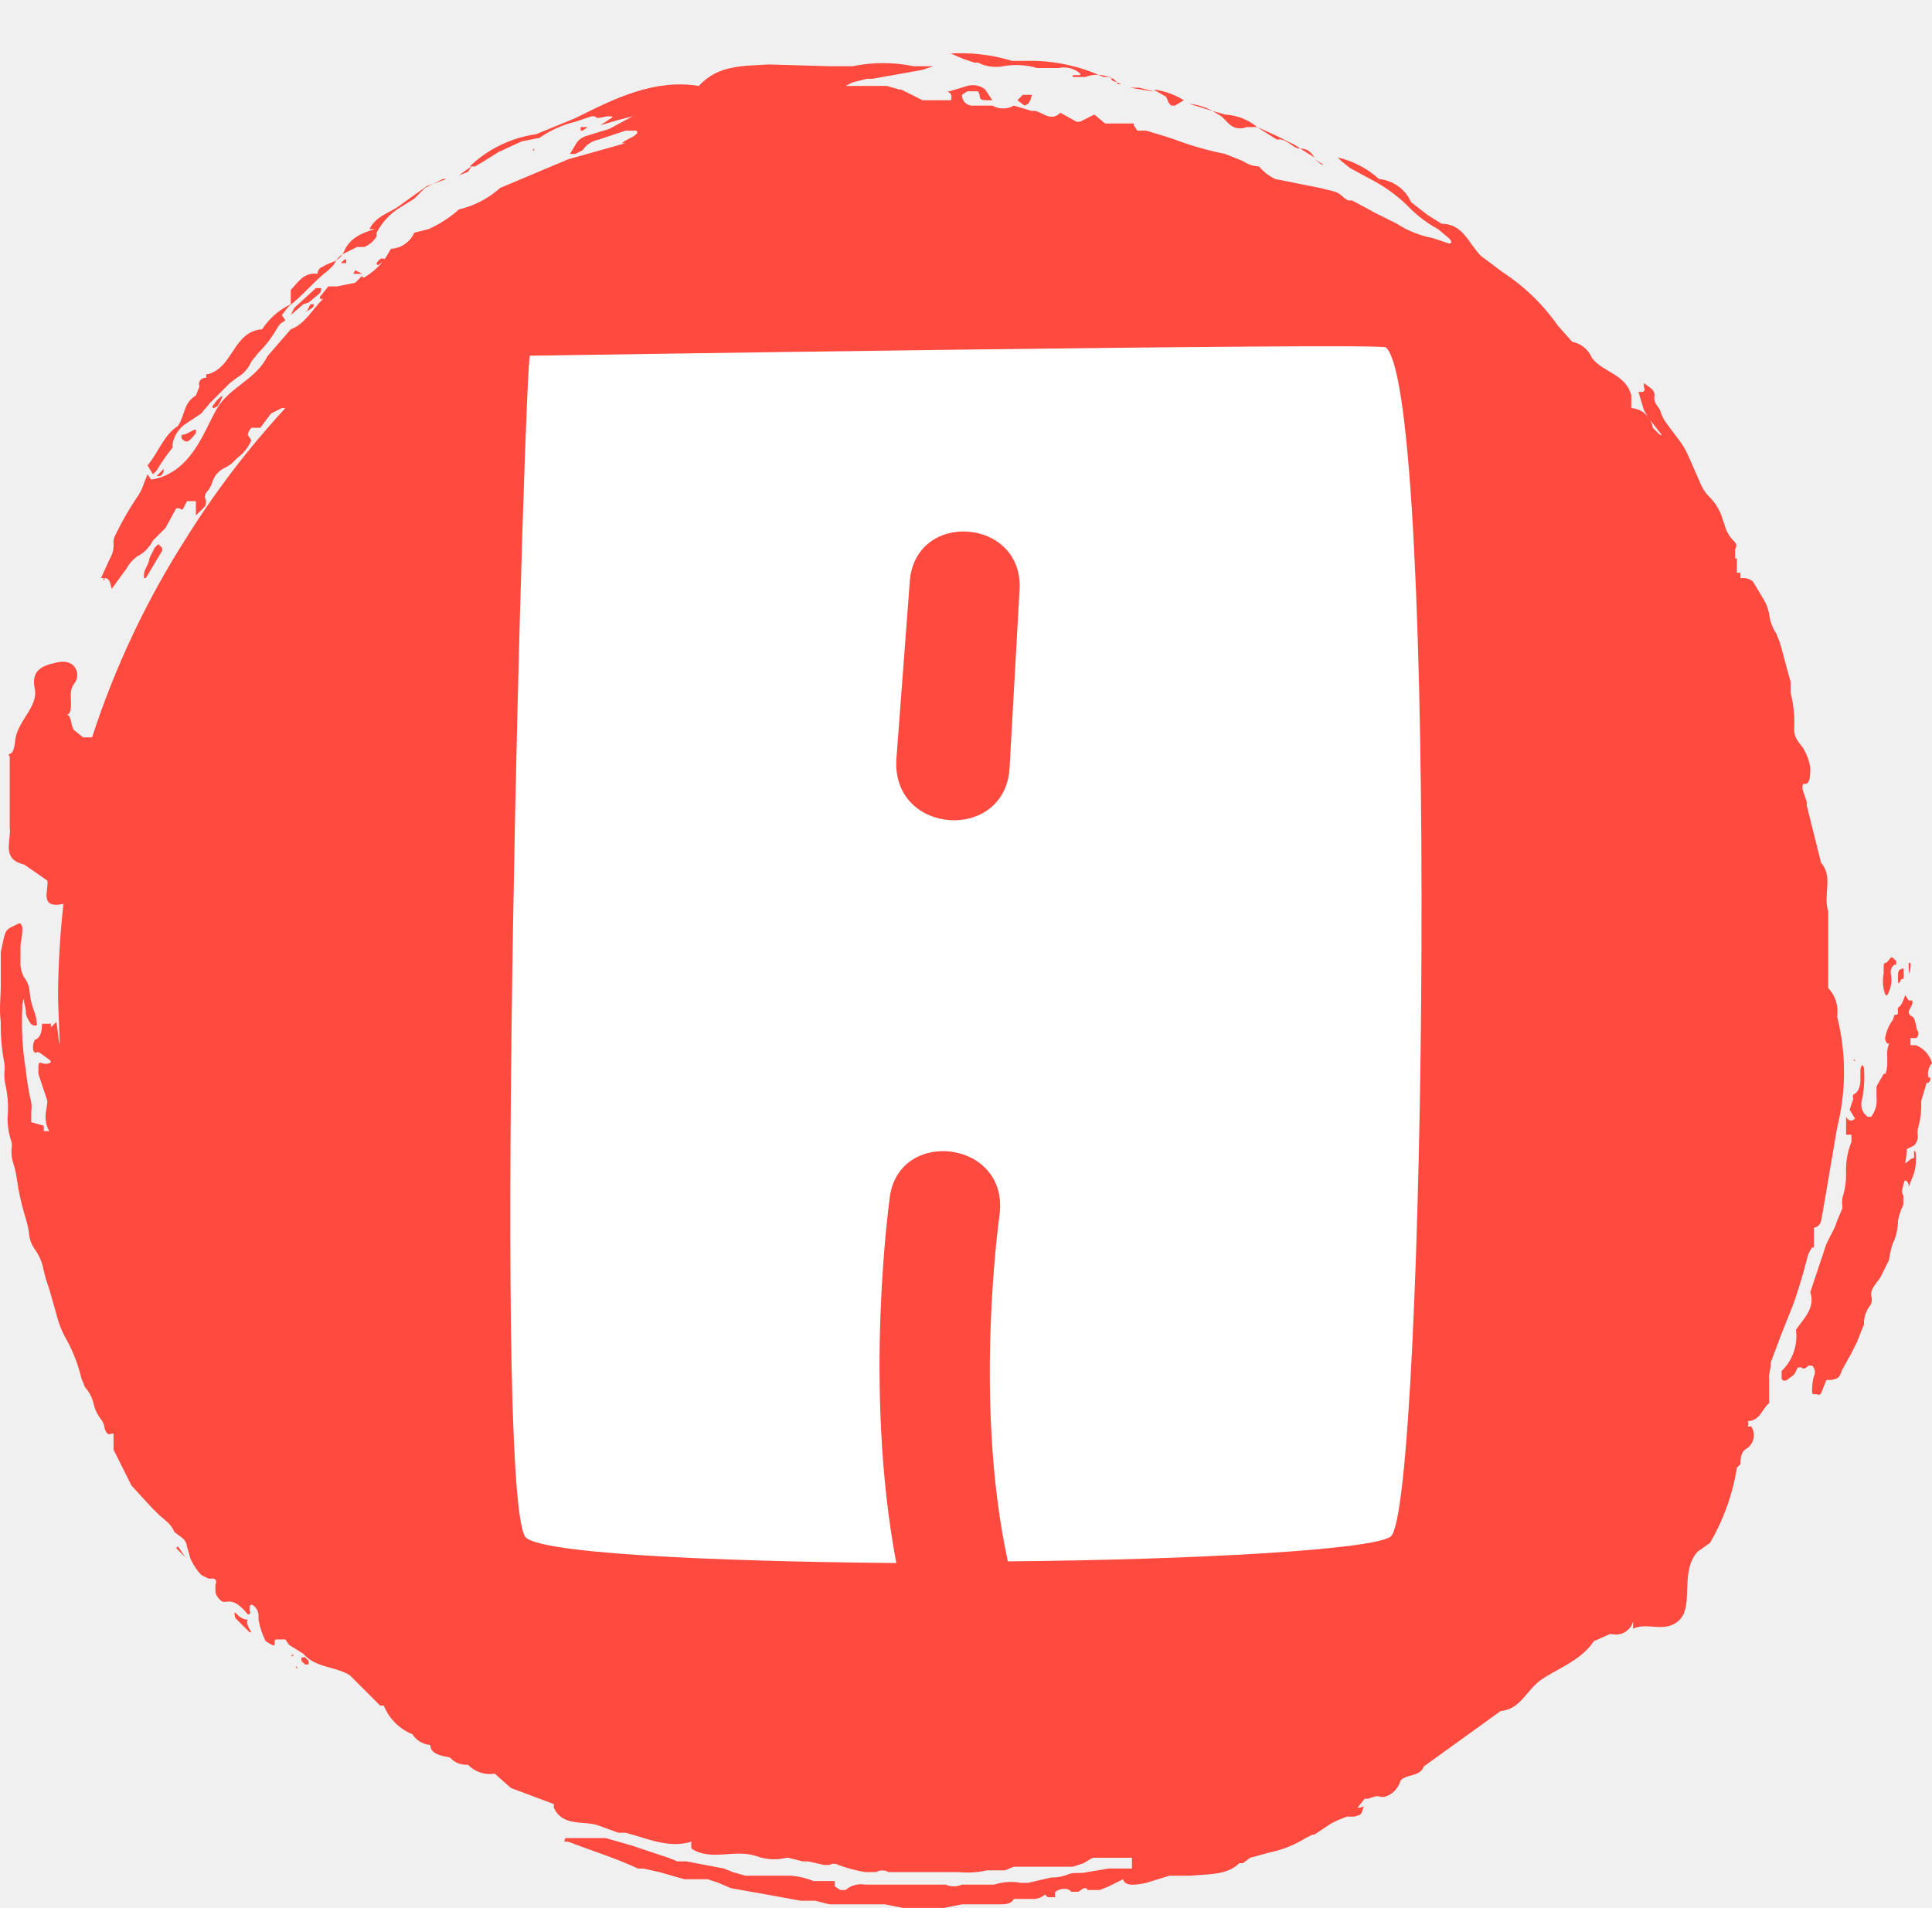
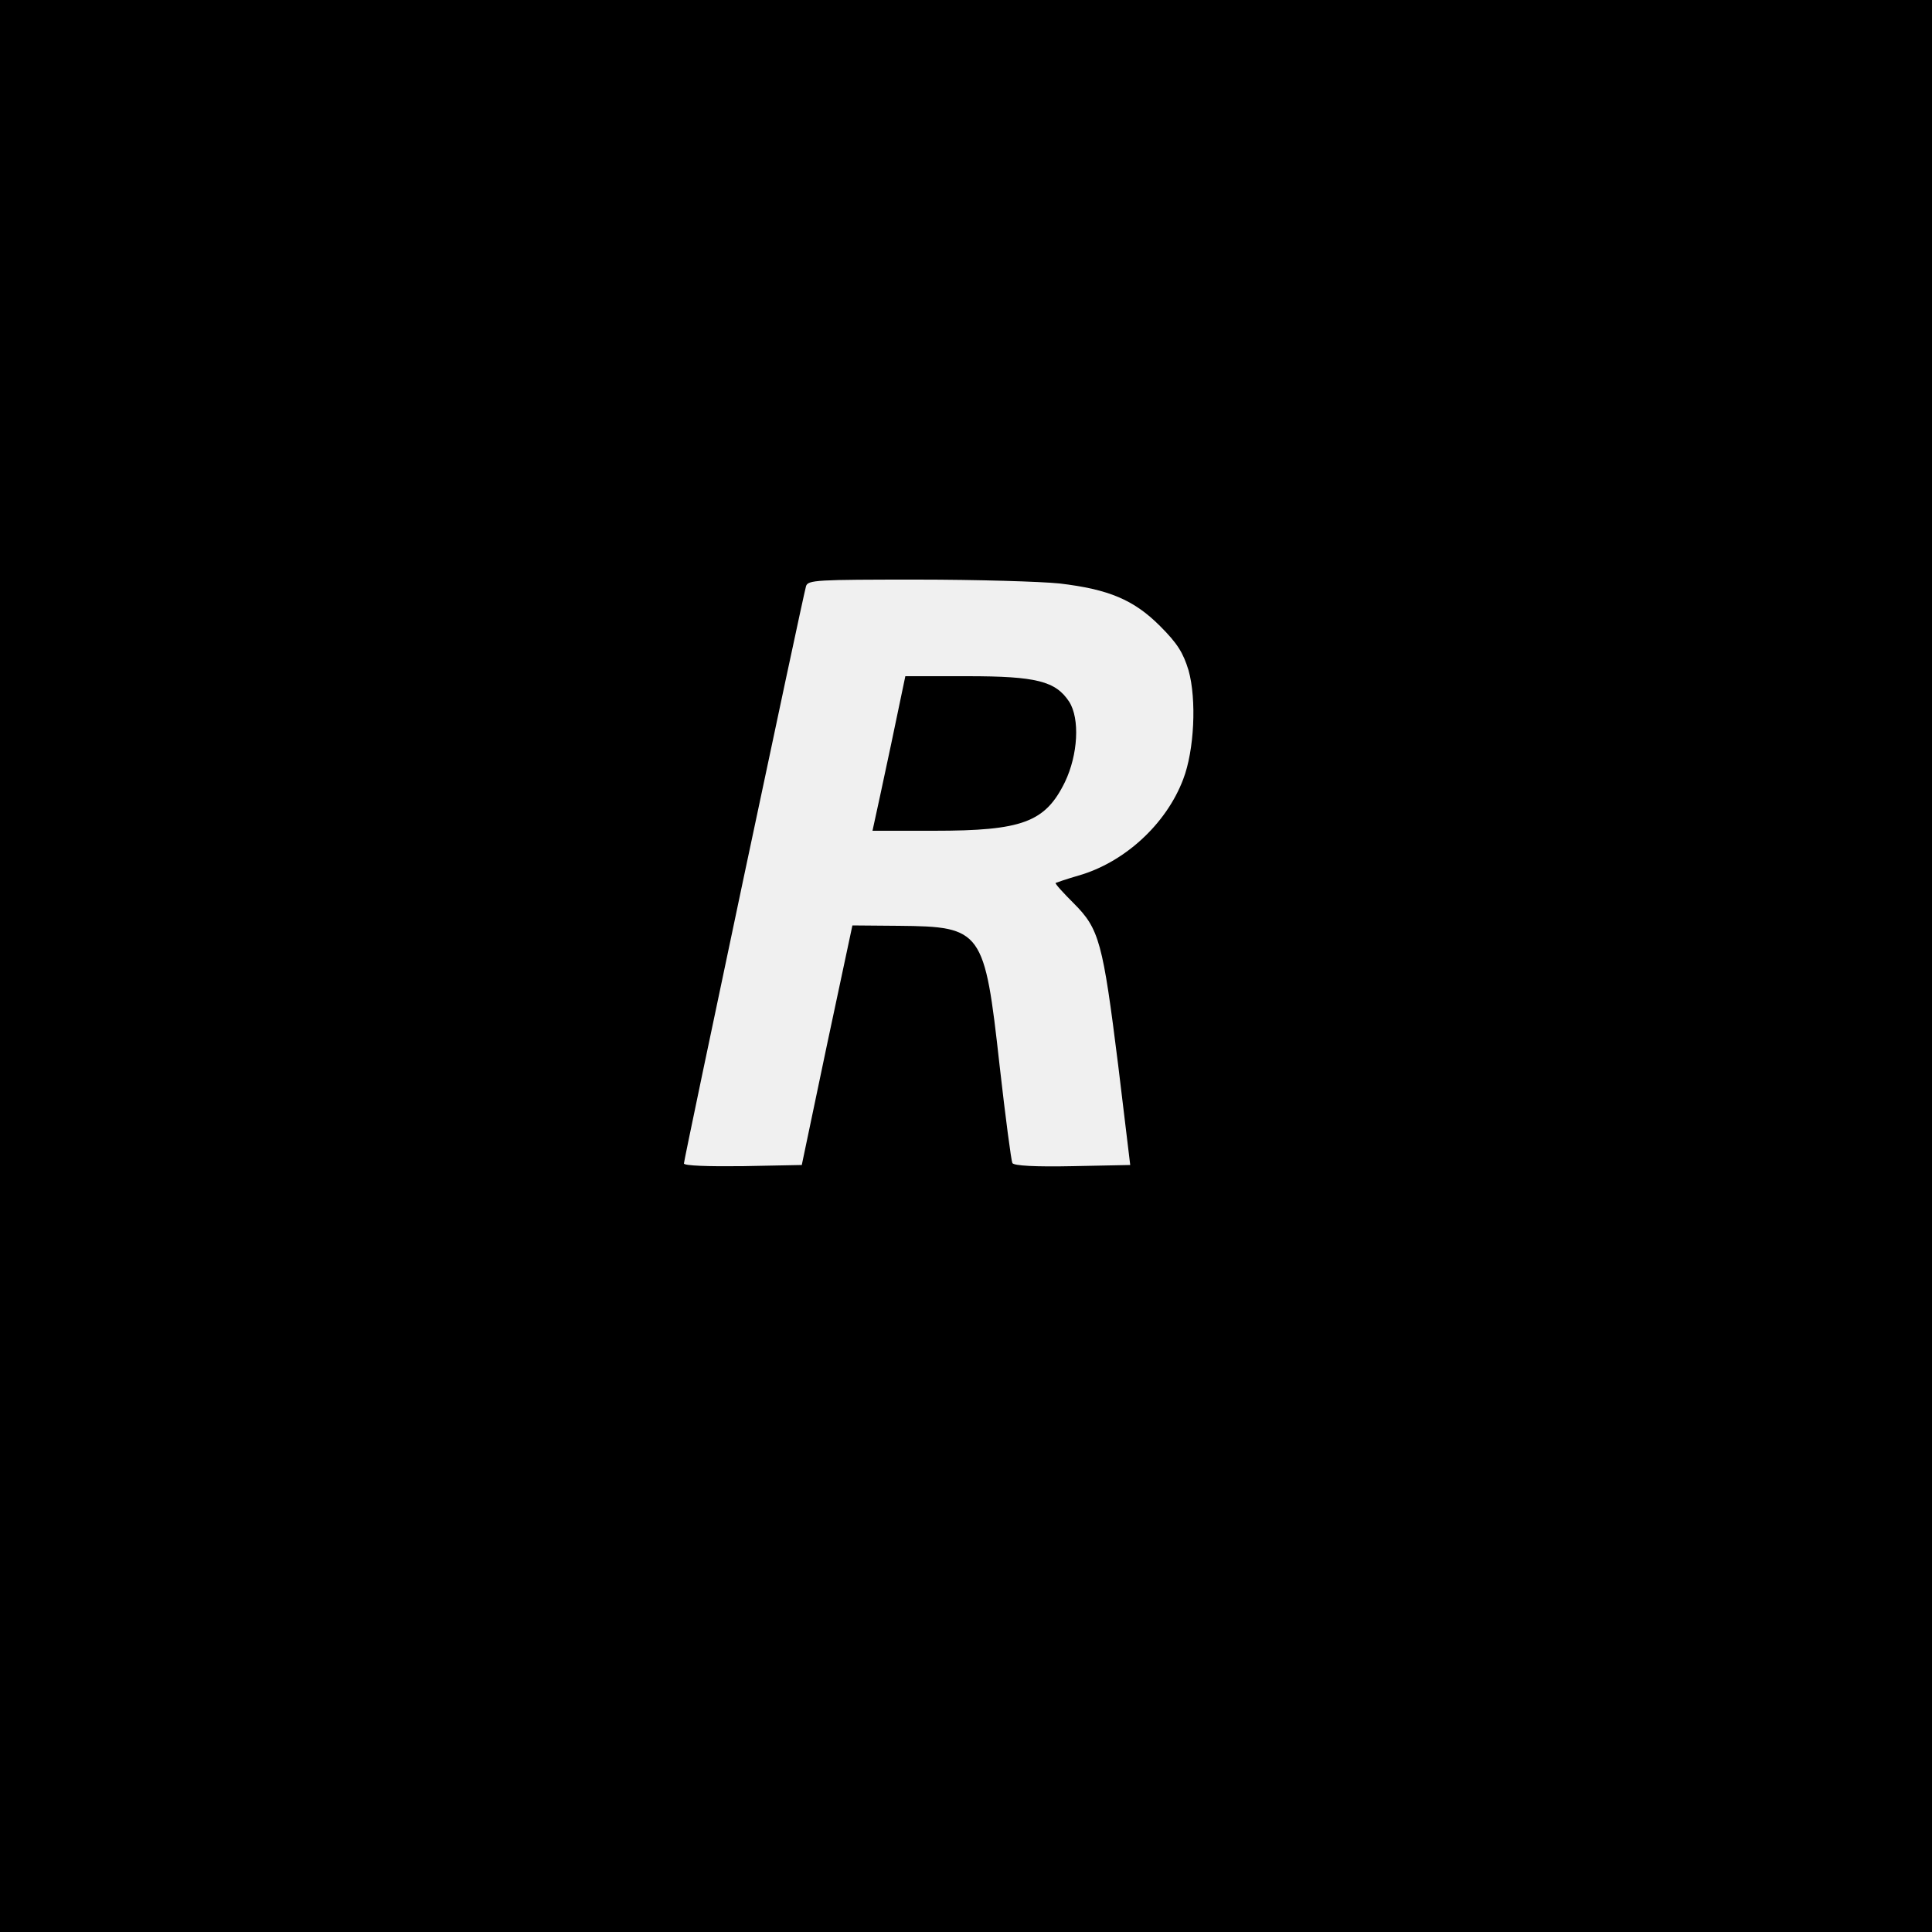
- <svg xmlns="http://www.w3.org/2000/svg" width="308.761" height="304.916" viewBox="0 0 106.008 104.687" class="css-1j8o68f" version="1.1" id="svg23">
-   <defs id="SvgjsDefs2684" />
-   <g id="SvgjsG2685" featurekey="rootContainer" transform="matrix(0.9820593,0,0,0.9820593,-0.05456052,0)" fill="#ff4a3f">
-     <g id="g17">
-       <path d="M19.8 15.3h.5l-.4-.2zm.5.1zm.8-.7c0 .1 0 .1.1.1l.4-.3c-.2-.1-.3-.1-.5.2zm.4-.2zm-4.1 2.3zm-.2.6l.3-.2c.1-.1.1-.2.1-.2h-.2l-.2.4c-.1-.1-.1 0 0 0zm2.2-2.9h-.1l-.2.2h.3zm-2.1 2.4l.6-.5c.1-.1.1-.2.1-.3h-.3l-1.2 1.1-.2.4.7-.6zm-1.1.8z" id="path3" />
-       <path d="M9.7 25v-.2a1.7 1.7 0 0 1 .7-1.1l.9-.6.5-.6.7-.7.4-.4.4-.3a1.9 1.9 0 0 0 .8-.9l.4-.5a5.9 5.9 0 0 0 1-1.3l.2-.3.3-.2-.2-.3.4-.5c.8-.6 1.4-1.4 2.2-2l.3-.3a1.4 1.4 0 0 1 .5-.6l.8-.4h.4a1.4 1.4 0 0 0 .7-.6V13a3.5 3.5 0 0 1 1.3-1.4l.8-.5.2-.2.4-.4 1-.5h.2l-1.1.4-1.4 1c-.6.5-1.4.6-1.8 1.4h.3c-.7.2-1.4.5-1.7 1.2s-.8.6-1.2.9a.4.4 0 0 0-.3.4c-.8-.1-1.1.5-1.5.9v.8a3.9 3.9 0 0 0-1.6 1.4c-1.6.1-1.6 2.1-3 2.5h-.1a.2.2 0 0 0 0 .2c-.3 0-.5.2-.4.5l-.2.5c-.7.4-.6 1.1-1 1.7-.8.5-1.1 1.5-1.7 2.2l.3.5.2-.2a11.6 11.6 0 0 1 .9-1.3zM53.9 3.3l.6.2h.2a2.2 2.2 0 0 0 1.4.2 4.1 4.1 0 0 1 1.9.1h1.2a1.4 1.4 0 0 1 1.2.3.1.1 0 0 1 0 .1H60a.1.1 0 0 0 0 .1h.7a1.8 1.8 0 0 1 1.3 0c.2 0 .1.1.2.2l.5.2h-.2c-.2-.4-.5-.4-.8-.4a9.7 9.7 0 0 0-4.3-.9h-.8A9.8 9.8 0 0 0 53 3h.2zm7.3 3.1zM50.3 4.7zm10.9 1.7h.2-.2zM19 14.7zm32.1-10zm17.6 2.2a.9.9 0 0 0 1 .2h.6a3.1 3.1 0 0 0-1.8-.7l-.7-.2.5.3zm-3.4-1.3c0 .1.1.2.2.3h.2l.5-.3a4.2 4.2 0 0 0-1.7-.6l.7.4zm7.4 2.7l.8.5c-.2-.3-.4-.5-.8-.5z" id="path5" />
-       <path d="M99 76.1l.6-1.6.6-1.5c.2-.5.6-1.8.8-2.6a1.7 1.7 0 0 1 .3-.7h.1v-1.1c.5-.1.4-.6.5-.9l.8-4.7a12.7 12.7 0 0 0 0-6.2 1.9 1.9 0 0 0-.5-1.6v-4.3c-.3-.9.3-1.9-.4-2.7L101 45a.4.4 0 0 0 0-.2l-.2-.6a.5.5 0 0 1 0-.4h.1c.3 0 .3-.5.3-.9a3 3 0 0 0-.4-1.1l-.3-.4a1.1 1.1 0 0 1-.2-.7 6.7 6.7 0 0 0-.2-2v-.6c-.2-.7-.4-1.5-.6-2.2l-.2-.5a2.5 2.5 0 0 1-.4-1.1 2.5 2.5 0 0 0-.3-.8l-.6-1a.8.8 0 0 0-.6-.2h-.1V32h-.2v-.8H97V31a.4.4 0 0 0 0-.1v-.2c.1-.2.1-.3-.1-.5a1.8 1.8 0 0 1-.4-.6l-.2-.6a2.9 2.9 0 0 0-.7-1.2 2.2 2.2 0 0 1-.5-.7l-.7-1.6a4.3 4.3 0 0 0-.6-1l-.6-.8a2.4 2.4 0 0 1-.4-.8l-.2-.3a.6.6 0 0 1-.1-.5.5.5 0 0 0-.2-.4l-.4-.3v.2c.1.2 0 .3-.1.3h-.2l.3 1 .3.5.7.9h-.1l-.2-.2-.2-.2a1.3 1.3 0 0 0-1.2-1.1v-.7c-.3-1.2-1.6-1.3-2.2-2.1a1.5 1.5 0 0 0-1.1-.9l-.8-.9a11.3 11.3 0 0 0-3.1-3l-.8-.6-.4-.3c-.7-.7-1-1.8-2.2-1.8l-.8-.5-.9-.7a2.2 2.2 0 0 0-1.8-1.3 5.1 5.1 0 0 0-2.3-1.2l.2.2.5.4 1.3.7a8.5 8.5 0 0 1 2.1 1.6 6.8 6.8 0 0 0 1.5 1.1l.6.5c.1.1.2.2.1.3H81l-.9-.3a5.6 5.6 0 0 1-2-.8l-1.2-.6-1.3-.7h-.2c-.3-.1-.4-.4-.8-.5l-.8-.2-2.5-.5a2.6 2.6 0 0 1-.9-.7 1.7 1.7 0 0 1-.9-.3l-1-.4a18.1 18.1 0 0 1-2.8-.8l-.6-.2-1-.3h-.5l-.2-.3v-.1h-1.6l-.6-.5-.4.2-.4.2h-.2l-.9-.5c-.6.6-1.1-.2-1.6-.1l-1-.3a1.2 1.2 0 0 1-1.2 0h-1.2a.6.6 0 0 1-.5-.6l.3-.2h.6a.7.7 0 0 1 .1.3c0 .2.2.2.5.2h.2l-.4-.6a1.1 1.1 0 0 0-1-.2l-1 .3H53c.3.2.2.3.2.5h-1.6l-.4-.2-.8-.4h-.1l-.7-.2h-2.3l.4-.2.8-.2h.3l1.7-.3 1.1-.2.6-.2h-1.1a8.4 8.4 0 0 0-3.4 0h-1.3L43 3.6c-1.4.1-2.8 0-3.9 1.2-2.5-.4-4.7.7-6.9 1.8l-2.2.9a6.7 6.7 0 0 0-3.7 1.8h.3l.5-.3.8-.5 1.3-.6 1-.2a6 6 0 0 1 2-.9l.9-.3h.2c.1.2.5 0 .7 0h.2c.1 0 .1.1 0 .1l-.6.4 1-.3.8-.2-1.3.7-1.3.4a1 1 0 0 0-.6.5l-.3.5h.3l.4-.2a1.4 1.4 0 0 1 .9-.6l1.5-.5h.5a.1.1 0 0 1 .1.2c-.2.2-.6.3-.8.5h.2l-3.2.9-3.8 1.6a5.2 5.2 0 0 1-2.3 1.2 6.6 6.6 0 0 1-1.7 1.1l-.8.2a1.5 1.5 0 0 1-1.3.9l-.3.5a3.7 3.7 0 0 1-1.2 1.1h-.1v-.1l-.2.2-.2.2-1 .2h-.5l-.4.5c-.1.1-.1.2 0 .2h.1c-.6.6-1 1.4-1.8 1.7L15 19.9c-.6 1.2-1.8 1.6-2.6 2.6s-1.4 3.9-3.9 4.3l-.2-.3-.2.5a2.7 2.7 0 0 1-.4.8 16.9 16.9 0 0 0-1.2 2.1.8.8 0 0 0-.1.5 1.4 1.4 0 0 1-.2.8l-.5 1.1h.2c.3 0 .3.3.4.6l.8-1.1a2.2 2.2 0 0 1 .6-.7 2 2 0 0 0 .9-.9l.3-.3.4-.4.6-1.1h.2c.1.1.1.1.2 0l.2-.4h.5v.8l.5-.5a.5.5 0 0 0 0-.5.4.4 0 0 1 .1-.3 1.5 1.5 0 0 0 .3-.5 1.3 1.3 0 0 1 .8-.9l.3-.2.3-.3a2.4 2.4 0 0 0 .8-1l-.2-.3c0-.1.1-.3.2-.4h.5l.6-.8.6-.3h.2a48.8 48.8 0 0 0-5.5 7.2h-.1.1a48.4 48.4 0 0 0-5.3 11.2h-.5l-.5-.4c-.2-.2-.1-.7-.4-.9h.1c.3-.5-.1-1.2.3-1.7s.1-1.4-.9-1.2-1.5.5-1.3 1.5-1 1.8-1.1 2.9-.5.5-.3.9v3.9c.1.8-.5 1.8.8 2.1l1.3.9c.1.5-.5 1.6.9 1.3a49.2 49.2 0 0 0-.3 5c0 1.1.1 2.2.1 3.3v-.4c-.1-.4-.1-.8-.2-1.3l-.3.3v-.2h-.5c0 .5-.1.8-.4.9a.9.9 0 0 0-.1.5c0 .1.1.3.2.2s.4.2.7.4-.2.3-.4.2-.2.1-.2.3v.3l.5 1.5c0 .3-.1.6-.1.9a1.7 1.7 0 0 0 .2.8h-.3v-.3l-.7-.2v-.6a1.5 1.5 0 0 0 0-.5 14.6 14.6 0 0 1-.3-1.8 16.6 16.6 0 0 1-.2-3.5.9.9 0 0 1 .1-.5v.2a2.9 2.9 0 0 1 .1.5.8.8 0 0 0 .1.4c.1.2.2.4.4.4s.1-.1.1-.2a2.1 2.1 0 0 0-.1-.5 4.2 4.2 0 0 1-.3-1.3 1.5 1.5 0 0 0-.3-.7 1.6 1.6 0 0 1-.2-.9v-.8c0-.3.1-.6.1-.9a.5.5 0 0 0-.1-.4h-.1c-.8.4-.7.2-1 1.6V55c0 .7-.1 1.4 0 2.1a10.8 10.8 0 0 0 .2 2.3 1.8 1.8 0 0 1 0 .5 3.1 3.1 0 0 0 .1.9 5.9 5.9 0 0 1 .1 1.3 3.9 3.9 0 0 0 .2 1.7 1.2 1.2 0 0 1 0 .4 2.1 2.1 0 0 0 .1.8 4.9 4.9 0 0 1 .2.9 14 14 0 0 0 .5 2.2 5 5 0 0 1 .2 1 1.7 1.7 0 0 0 .3.7 2.9 2.9 0 0 1 .5 1.2 8.5 8.5 0 0 0 .3 1l.4 1.4a5.4 5.4 0 0 0 .6 1.5 8.5 8.5 0 0 1 .8 2.1l.2.5a2.1 2.1 0 0 1 .5 1 2.1 2.1 0 0 0 .4.8 1 1 0 0 1 .2.5c.1.3.2.4.4.3h.1v.9l.5 1 .5 1 1.1 1.2.4.4c.3.3.7.5.9 1l.4.3a.7.7 0 0 1 .3.5l.2.7a3.3 3.3 0 0 0 .6.9l.4.2h.3a.2.2 0 0 1 .1.3 2.5 2.5 0 0 0 0 .5.9.9 0 0 0 .4.5h.2c.4-.1.8.2 1.2.7h.1c0-.1.1-.1 0-.2v-.2c0-.1.1-.2.2-.1a.7.7 0 0 1 .3.6v.2a4.3 4.3 0 0 0 .4 1.2c.5.3.5.3.5.1s0-.2.2-.2h.4l.2.3.8.5c.7.8 1.8.7 2.6 1.2l1.7 1.7h.2a2.9 2.9 0 0 0 1.6 1.6 1.3 1.3 0 0 0 1 .6c0 .5.6.6 1.1.7a1.2 1.2 0 0 0 .8.4h.2a1.7 1.7 0 0 0 1.5.5l.9.8 2.4.9v.2c.5 1.1 1.7.7 2.5 1l1.1.4h.4c1.2.3 2.4.9 3.7.5a.7.7 0 0 0 0 .4c1.1.7 2.4 0 3.6.4a2.9 2.9 0 0 0 1.7.1h.1l.8.2h.3l.9.2h.3a.5.5 0 0 1 .5 0 7.9 7.9 0 0 0 1.5.4h.6a.7.7 0 0 1 .7 0h3.9a5 5 0 0 0 1.6-.1h1l.5-.2H60l.6-.2.5-.3h2.2v.6H62l-1.2.2c-.4.1-.7 0-1 .1a2.4 2.4 0 0 1-1 .2l-1.3.3h-.4a3.1 3.1 0 0 0-1.5.1h-1.8a1.1 1.1 0 0 1-.9 0h-4.5a1.3 1.3 0 0 0-1.1.3H47l-.3-.2v-.3h-1.2a4.1 4.1 0 0 0-1.3-.3h-2.5l-.7-.2-.5-.2-2.1-.4h-.5l-.5-.2-2.1-.7-1.4-.4h-2.2c-.1 0-.1.1-.1.2h.2c1.3.5 2.6.9 3.9 1.5h.3l.9.2 1.4.4h1.3l.6.2.7.3 1.7.3 1.1.2 1.1.2h.8l.8.2h3.1l1 .2h2.3l1-.2H56c.4 0 .6-.1.7-.3h1a1 1 0 0 0 .8-.3c-.1.1 0 .1.1.2h.4v-.2c0-.1 0-.1.2-.2s.6-.1.7.1h.4l.3-.2c.2 0 .2 0 .2.1h.7l.5-.2.8-.4c.1.3.4.4 1.3.2l1.3-.4h1.2c.9-.1 2 0 2.7-.7h.2l.4-.3 1.1-.3a6.1 6.1 0 0 0 2-.8l.4-.2h.1l.9-.6.4-.2.5-.2h.4c.4-.1.4-.1.5-.4s0-.1-.2-.1h-.1l.4-.5h.2c.3-.1.5-.2.7-.1h.2a1.3 1.3 0 0 0 .9-.9c.3-.4 1.1-.2 1.3-.8l4.3-3.1c1.1-.1 1.4-1.1 2.2-1.7s2.3-1.1 3-2.2l.9-.4h.1a1 1 0 0 0 1.2-.7v.4c.8-.4 1.8.3 2.6-.5s0-2.7 1-3.8l.7-.5a12.1 12.1 0 0 0 1.5-4.2l.2-.2c0-.3 0-.7.4-.9a.9.9 0 0 0 .2-1.2h-.2a.3.3 0 0 0 0-.3c.7 0 .8-.7 1.2-1V77a.5.5 0 0 1 0-.2 3.8 3.8 0 0 0 .1-.7zM5.9 32.2z" id="path7" />
-       <path d="M26.4 9.3l-.3.2-.4.3.5-.2zm6.1-2h.1l.3-.2h-.4zm-2.6 1l-.1.1h.1v-.1zm-1.5 1.4zm1.3-.2zm-6.3 3.1zM9.2 26.2l-.4.4H9a.4.4 0 0 0 .2-.4zm3-3.5a2.1 2.1 0 0 0 .3-.6 1.5 1.5 0 0 0-.5.5c-.1.1-.1.2 0 .2zM11 24.2V24c-.2 0-.5.3-.8.3v.2c.3.3.4.2.8-.3zm3 66.2zM73.9 9.2h.1l-.5-.3zm-2.5-1.4c.5-.1.8.4 1.2.5h.1l-.3-.2-1-.5-1.1-.5.3.2zM52.8 3.1zm11.7 2h-.1l-1.2-.2h.5zm2 .7l1.3.4a3.3 3.3 0 0 0-1.3-.4zm-9 0a1 1 0 0 0 .2-.5h-.5l-.3.3.4.3zm9 1.6zM49.9 4.2zm2.9.7zM48.5 4zm13.8 2.1a.5.5 0 0 0 0 .1zm44.8 52.3h-.3V58h.3c.1 0 .2-.3.1-.4s-.1-.7-.3-.8a.3.3 0 0 1-.2-.3l.2-.4a.4.4 0 0 0 0-.2h-.2l-.2-.3c-.1.3-.2.6-.4.7a.5.5 0 0 0 0 .2c0 .1 0 .2-.1.2h-.1a1.1 1.1 0 0 1-.1.3 2.3 2.3 0 0 0-.4.9.4.4 0 0 0 .1.4h.1a1.7 1.7 0 0 0-.1.8v.4a1.8 1.8 0 0 1-.1.5h-.1l-.4.7v.6a1.5 1.5 0 0 1-.3 1.1h-.2l-.2-.2a.9.9 0 0 1-.1-.8 6.5 6.5 0 0 0 .1-1.7c0-.1-.1-.2-.1-.2a.5.5 0 0 0-.1.3v.6c0 .2-.1.6-.3.7s-.1.2-.1.3l-.2.6.3.5c-.2.2-.4.1-.5-.1v1h.3v.4a4.2 4.2 0 0 0-.3 1.4 3.3 3.3 0 0 0 0 .4 4 4 0 0 1-.2 1.3 2 2 0 0 0 0 .6l-.3.7a3.2 3.2 0 0 1-.3.7l-.3.6-.9 2.7c.3.9-.4 1.5-.8 2.1a2.7 2.7 0 0 1-.8 2.3v.4c0 .1.1.2.3.1l.4-.3.2-.4h.2c.1.1.2.1.4-.1h.2a.5.5 0 0 1 .1.6 2.9 2.9 0 0 0-.1.8c0 .1 0 .2.1.2h.2c.1.1.2 0 .3-.3l.2-.5h.3c.4-.1.4-.1.6-.6l.5-.9.3-.6.4-1a1.6 1.6 0 0 1 .3-1 .6.6 0 0 0 .1-.6c0-.2 0-.3.2-.6l.3-.4.5-1a4.7 4.7 0 0 1 .2-.9 3 3 0 0 0 .3-1.3 3.8 3.8 0 0 1 .3-.9v-.5c-.1-.2-.1-.2 0-.6s.1-.2.2-.2a.4.4 0 0 1 .1.3l.2-.5a2.3 2.3 0 0 0 .2-.9v-.3c0-.1 0-.3-.1-.3v.4c-.2 0-.3.2-.5.3a6.4 6.4 0 0 0 .1-.8l.4-.2a.7.7 0 0 0 .2-.6 1.4 1.4 0 0 1 0-.3 4.8 4.8 0 0 0 .2-1.4v-.2l.3-1h.1a.3.3 0 0 0 .1-.3h-.1a.9.9 0 0 1 .2-.8 1.5 1.5 0 0 0-.9-1zm-1.2 7.8zm-.2-9.9zm0 0zM9.1 30.8a.3.3 0 0 0 0-.2l-.2-.2-.2.2-.3.6c0 .3-.3.6-.3.9v.2h.1zm96.3 24.8h.1a1.7 1.7 0 0 0 .2-1.2.5.5 0 0 1 .2-.5h.1v-.2l-.2-.2h-.1c-.1.1-.2.3-.3.3s-.1.1-.1.3v.3a2.2 2.2 0 0 0 .1 1.2zM13.2 90.1c-.1 0 0 .2 0 .3l.8.8h.1c-.2-.3-.3-.6-.2-.7a.9.9 0 0 1-.5-.2zm.8.3zm92.3-35.7h.1a2 2 0 0 0 0-.6c-.3.1-.3.1-.3.6s.1.1.2 0z" id="path9" />
-       <path d="M106.7 62a.6.6 0 0 0 .1-.5c0-.1-.1-.2-.1-.1h-.2v.2c0 .4.1.5.2.4zm.1-8.2h-.1v.6a1 1 0 0 0 .1-.6zM17.1 92.6h-.2v.2l.2.2h.2v-.2zm86.6-33.3c0-.1 0-.1-.1-.1zM9.9 86.5l.5.5-.4-.6z" id="path11" />
-       <circle cx="10.5" cy="87.1" transform="rotate(-24.8 10.4 87.159)" id="circle13" />
-       <path d="M9.7 30.1h-.1v.2-.2h.1zm83.2-6.6l-.2-.3h-.1zm-14.7 77.1zM5.9 32.2zm-.1.2a.3.3 0 0 0 .1-.2v.2zm1.9-4.9zM61.5 2.4zm42.8 58.2v.1-.1zM16.4 92.5h-.1c.1.1.2 0 .1-.1zm.2.7h.1l-.1-.1v.1zm73.9-71.3zm15.2 34.4zM14.6 91.7zm92.1-37zm-.8 11.4zM34.6 0z" id="path15" />
-     </g>
-   </g>
-   <g id="SvgjsG2686" featurekey="nameFeature-0" transform="matrix(2.284354,0,0,2.284354,27.98006,-5.60952)" fill="#ffffff">
-     <path d="M9.6 16.48 l-0.32 4.24 c-0.08 1.8 2.6 1.96 2.72 0.2 l0.24 -4.28 c0.12 -1.76 -2.56 -1.96 -2.64 -0.16 z M0.48 11 l0 0 c0.04 0 20.48 -0.32 20.56 -0.2 c1.28 1.12 0.96 27.8 0.12 28.56 c-0.4 0.32 -4.64 0.56 -9.2 0.6 c-0.84 -3.84 -0.2 -8.32 -0.2 -8.32 c0.24 -1.8 -2.44 -2.12 -2.64 -0.4 c0 0.04 -0.64 4.52 0.16 8.76 c-4.56 -0.04 -8.68 -0.24 -8.92 -0.64 c-0.8 -1.44 0 -28.28 0.12 -28.36 z" id="path20" />
+ <svg xmlns="http://www.w3.org/2000/svg" version="1.0" width="500pt" height="500pt" viewBox="0 0 500 500" preserveAspectRatio="xMidYMid meet">
+   <g transform="translate(0,500) scale(0.1,-0.1)" fill="#000000" stroke="none">
+     <path d="M0 2500 l0 -2500 2500 0 2500 0 0 2500 0 2500 -2500 0 -2500 0 0 -2500z m2742 990 c127 -15 192 -42 260 -110 45 -45 60 -69 74 -115 21 -75 15 -207 -14 -282 -44 -116 -152 -215 -271 -249 -31 -9 -57 -18 -59 -19 -2 -2 19 -25 47 -53 66 -66 75 -100 115 -420 l31 -257 -149 -3 c-96 -2 -152 1 -156 8 -3 6 -18 119 -33 252 -39 351 -45 360 -261 362 l-120 1 -66 -310 -65 -310 -153 -3 c-89 -1 -152 1 -152 7 0 11 308 1468 316 1494 5 16 27 17 287 17 155 0 321 -5 369 -10z" />
+     <path d="M2306 3073 c-21 -98 -40 -188 -43 -200 l-5 -23 159 0 c229 0 288 22 339 126 34 71 39 164 11 208 -35 53 -84 66 -263 66 l-161 0 -37 -177z" />
  </g>
</svg>
